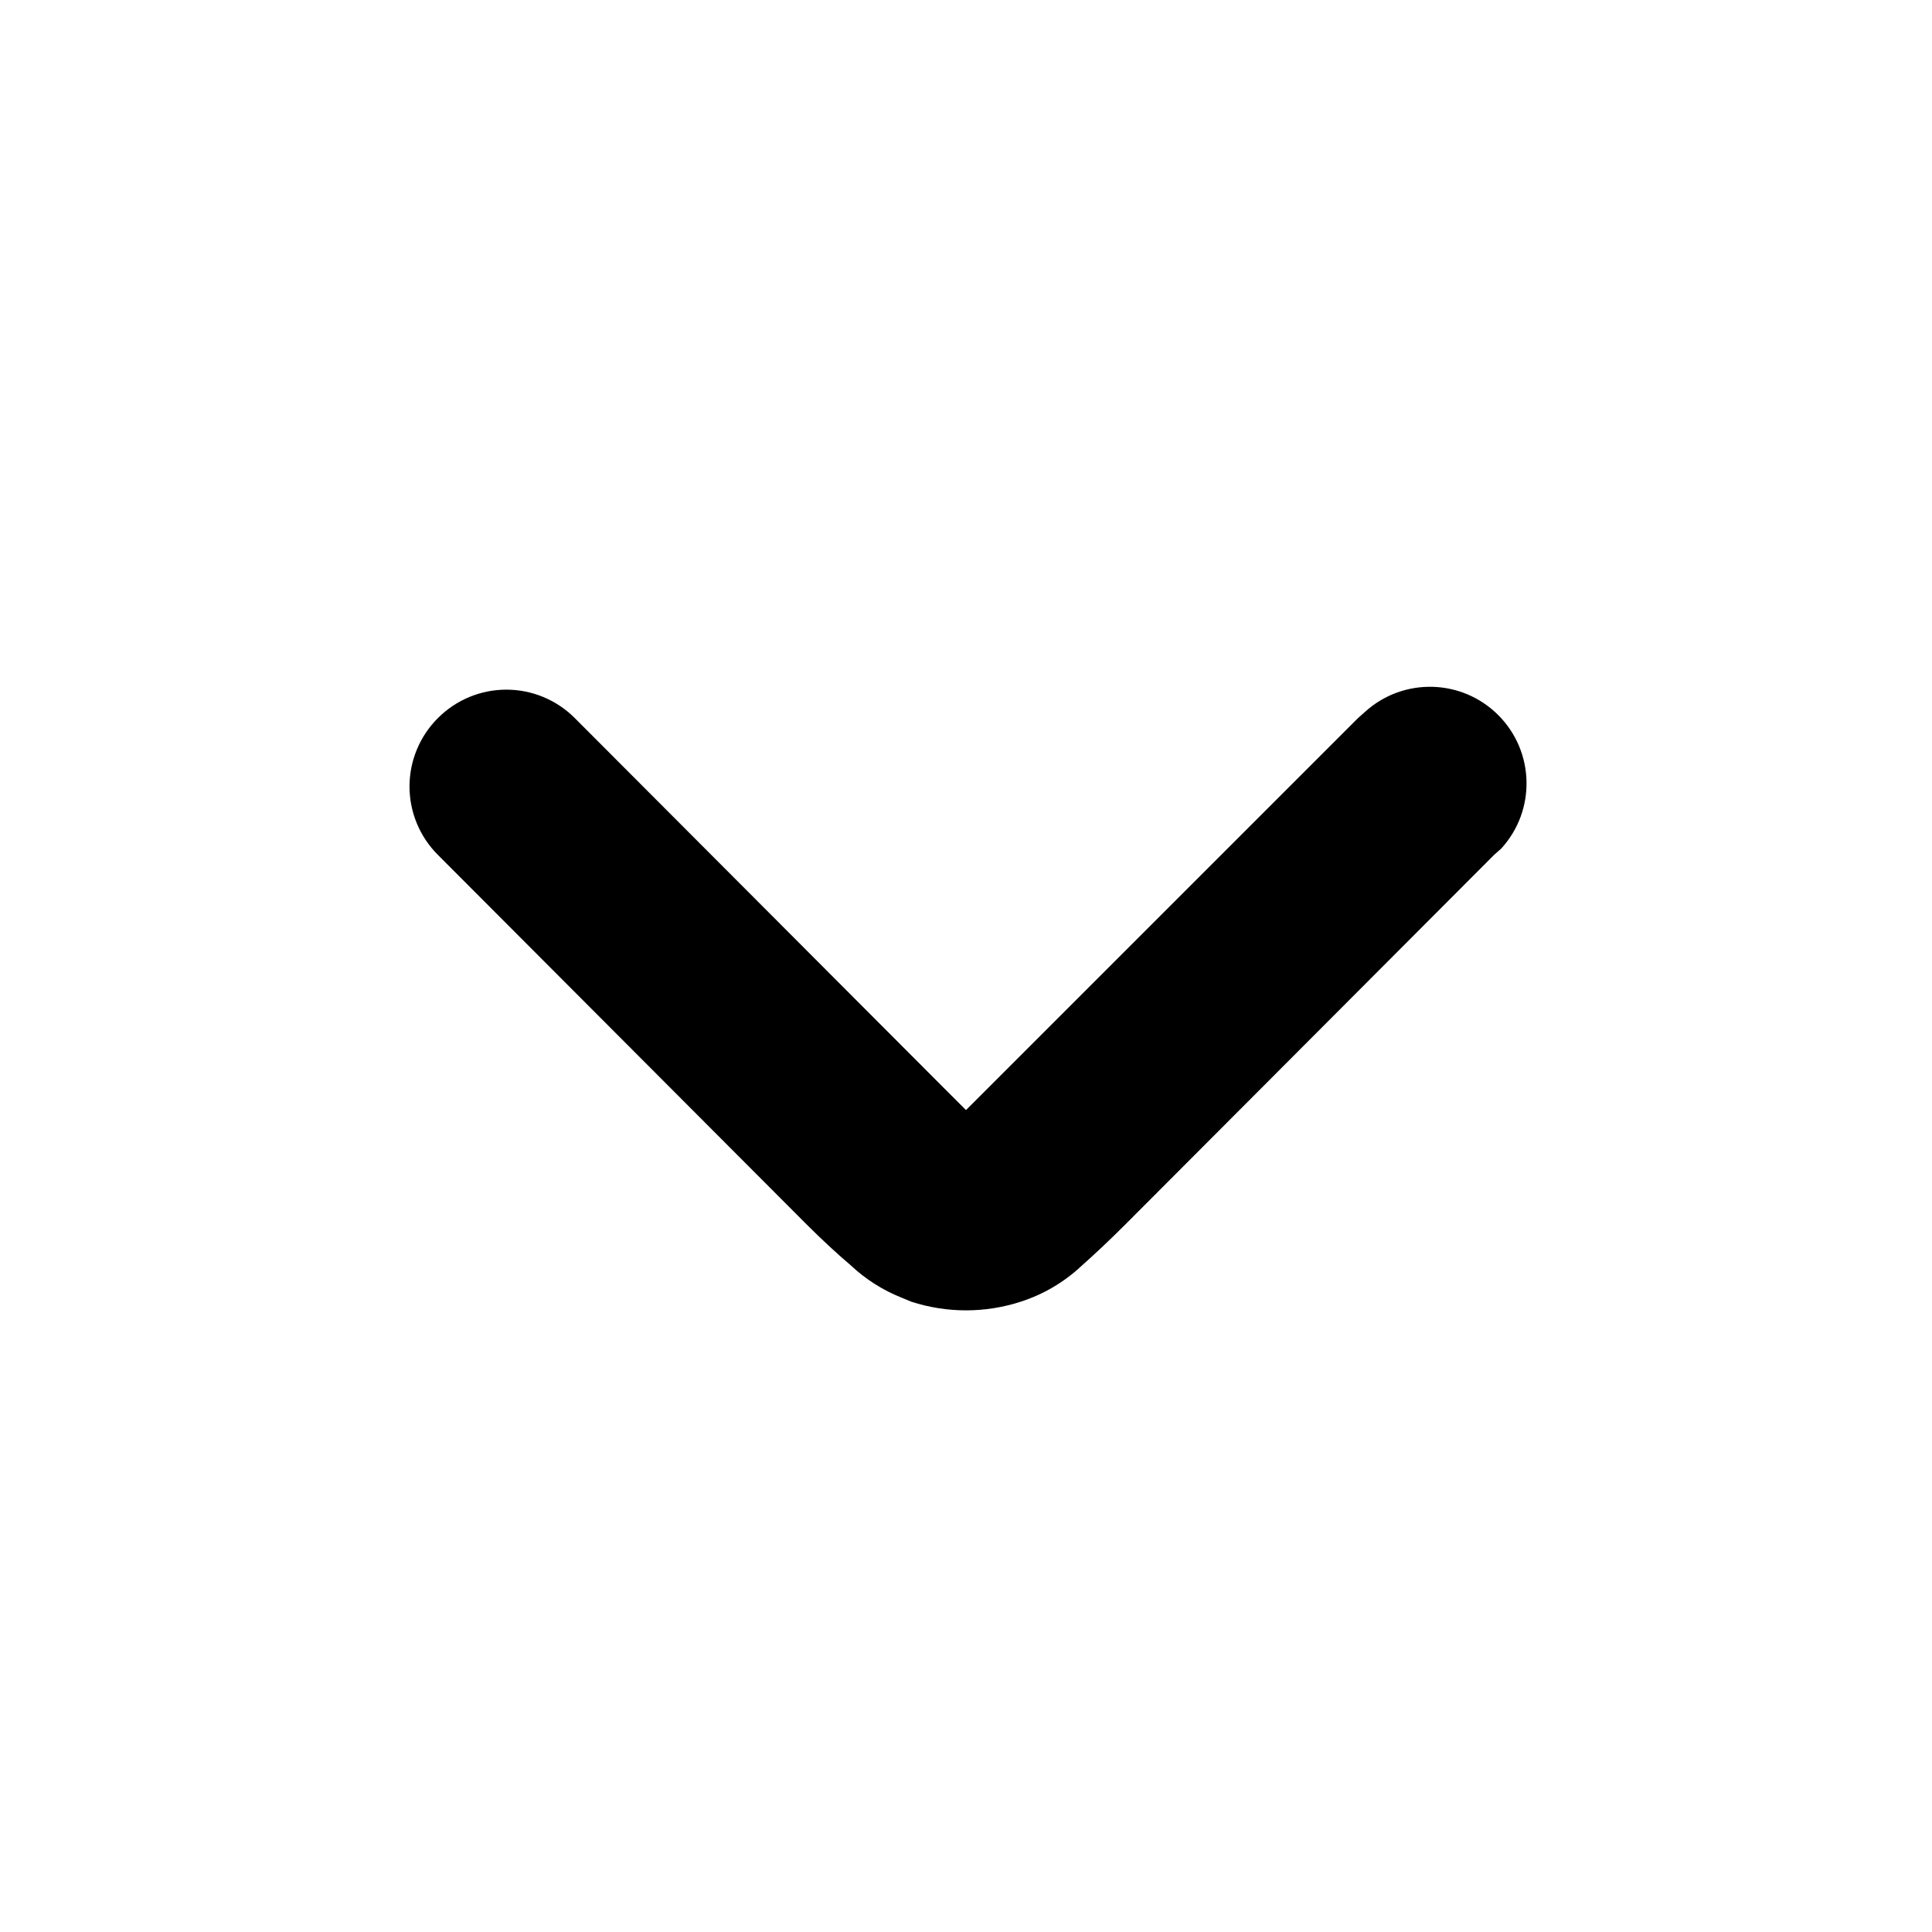
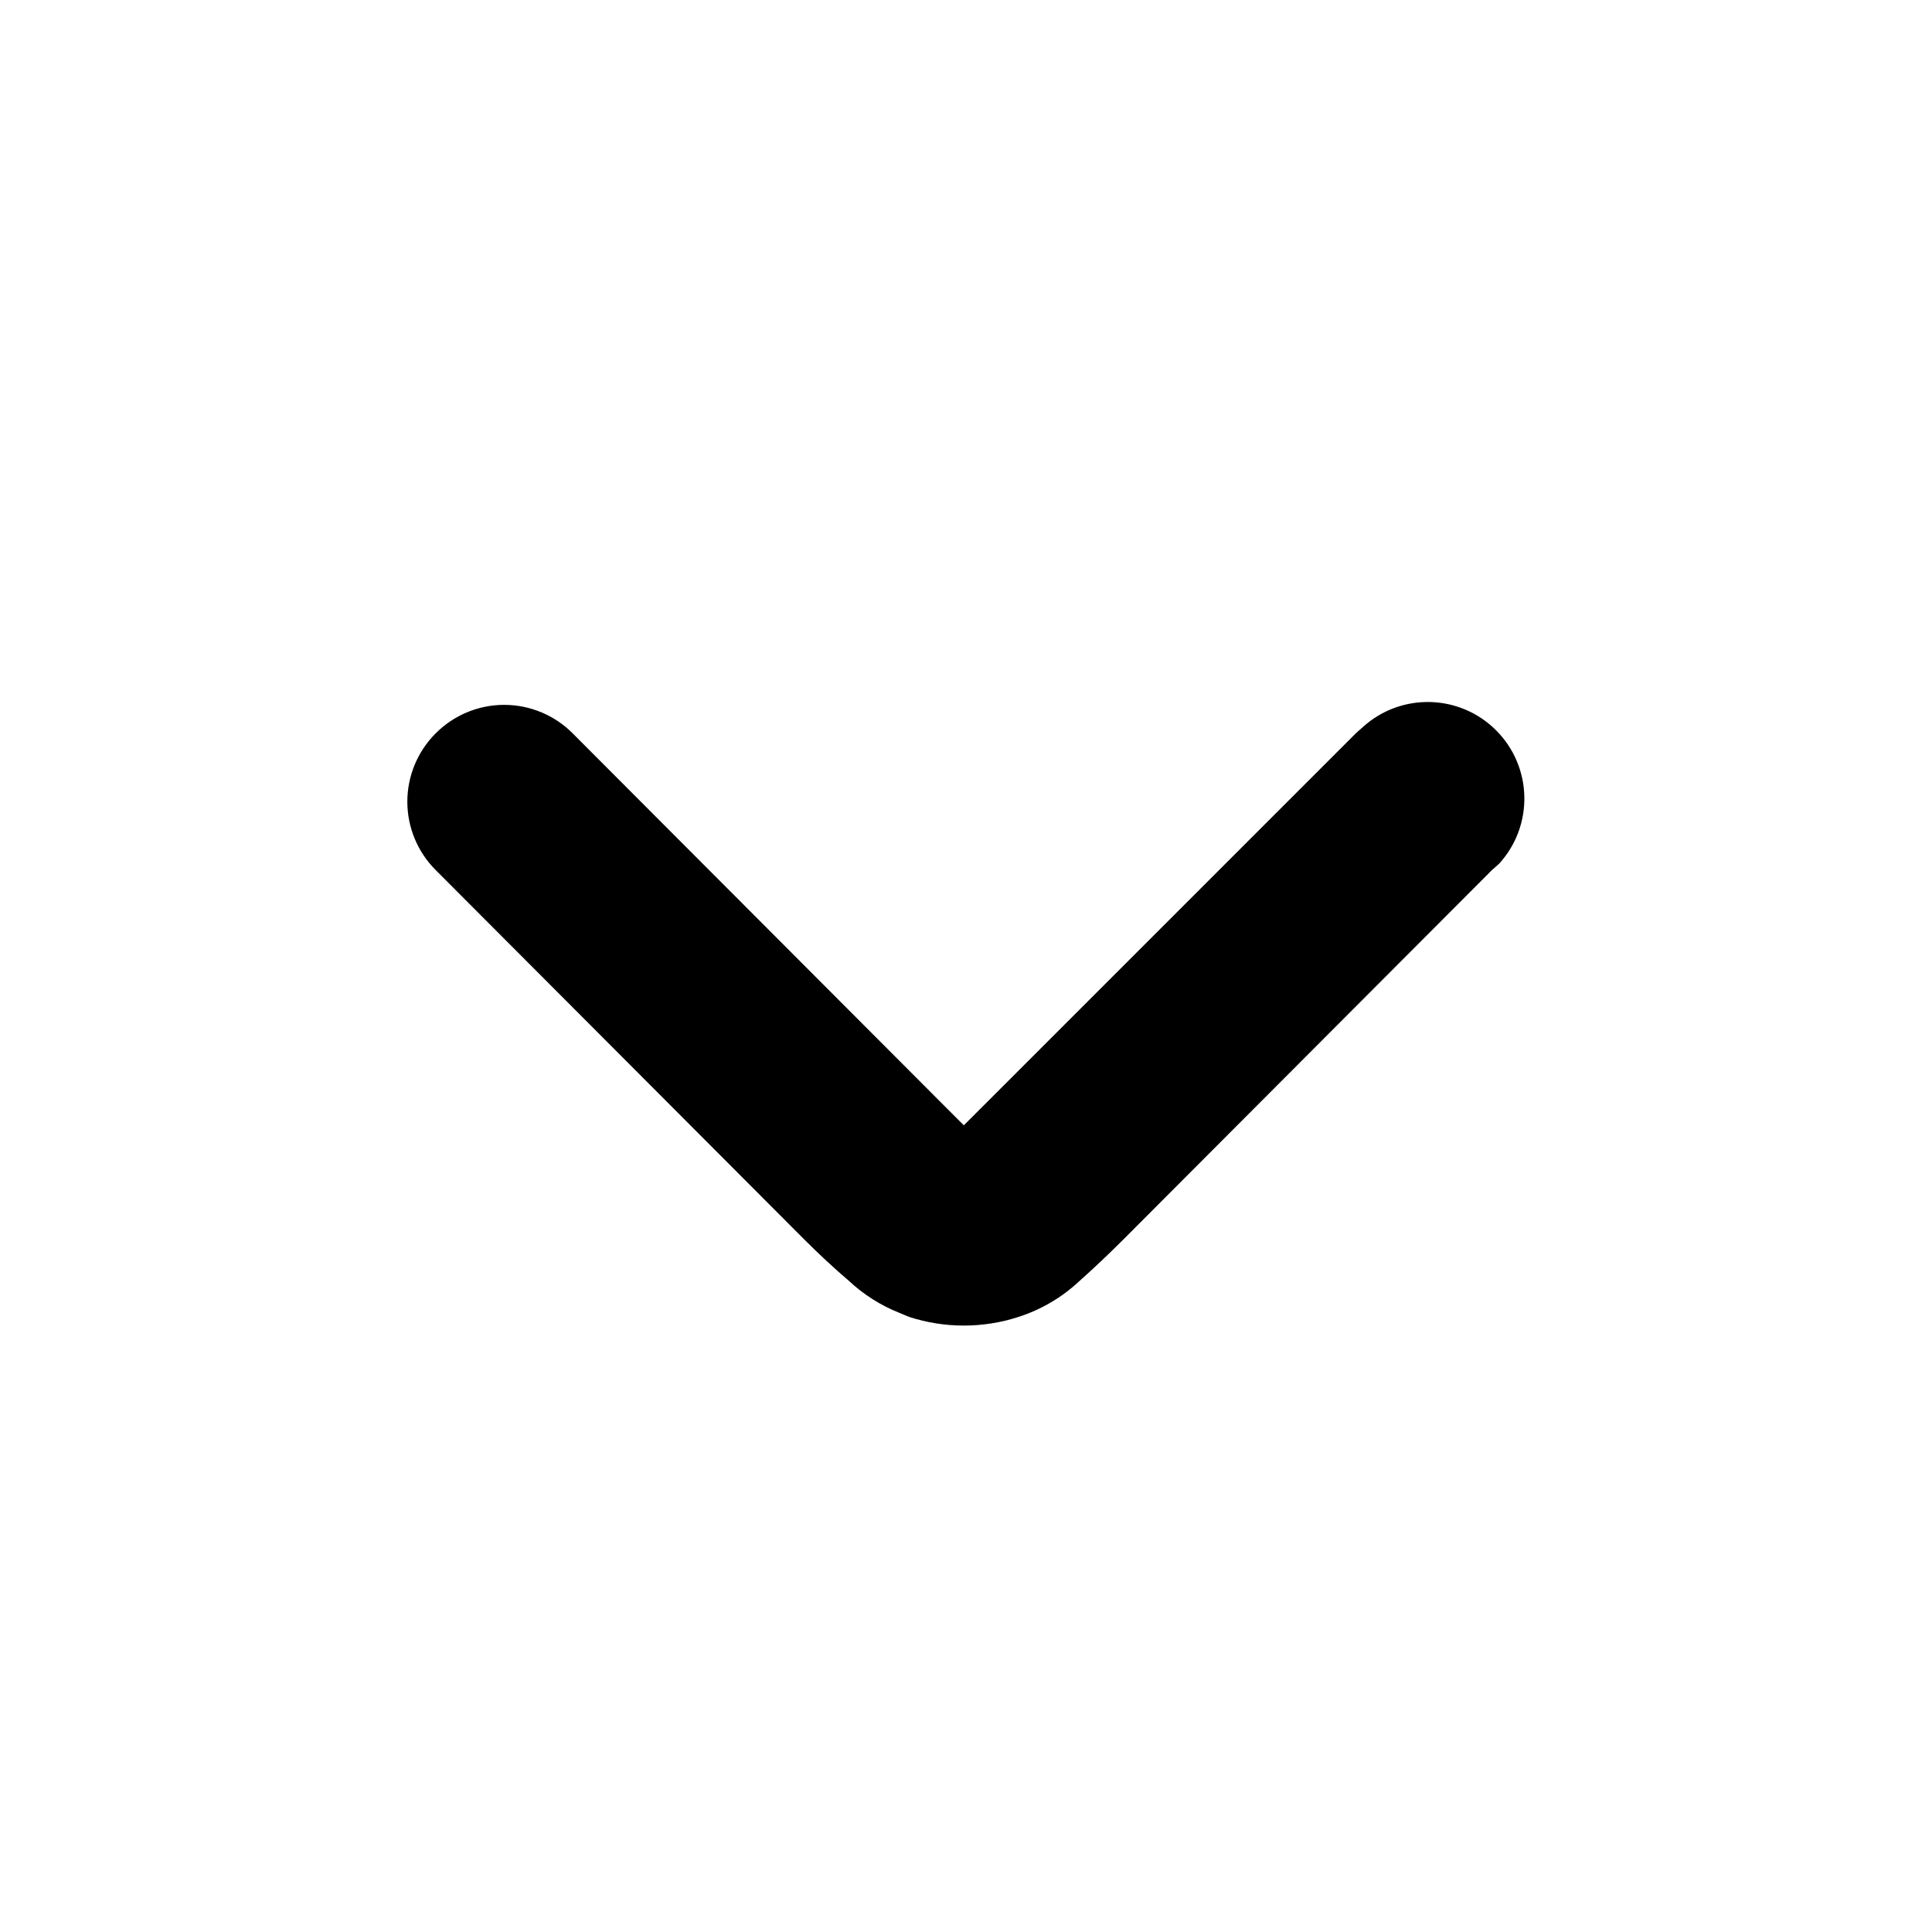
<svg xmlns="http://www.w3.org/2000/svg" viewBox="0 0 24 24" width="24" height="24">
-   <path d="M5.44 8.92a1.2 1.2 0 0 1 1.7 0l4.58 4.59.25.25.03.03.03-.03.25-.25 4.59-4.59.09-.08a1.2 1.2 0 0 1 1.69 1.7l-.09.08-4.58 4.59q-.28.28-.55.52a2 2 0 0 1-.75.44 2.2 2.2 0 0 1-1.36 0l-.12-.05a2 2 0 0 1-.63-.4q-.27-.23-.55-.51l-4.58-4.59a1.2 1.2 0 0 1 0-1.7" />
+   <path d="M5.413 9.109A1.2 1.2 0 0 1 7.113 9.109L11.693 13.699L11.943 13.949L11.973 13.979L12.003 13.949L12.253 13.699L16.843 9.109L16.933 9.029A1.2 1.2 0 0 1 18.623 10.729L18.533 10.809L13.953 15.399Q13.673 15.679 13.403 15.919A2 2 0 0 1 12.653 16.359A2.2 2.2 0 0 1 11.293 16.359L11.173 16.309A2 2 0 0 1 10.543 15.909Q10.273 15.679 9.993 15.399L5.413 10.809A1.2 1.2 0 0 1 5.413 9.109" />
</svg>
